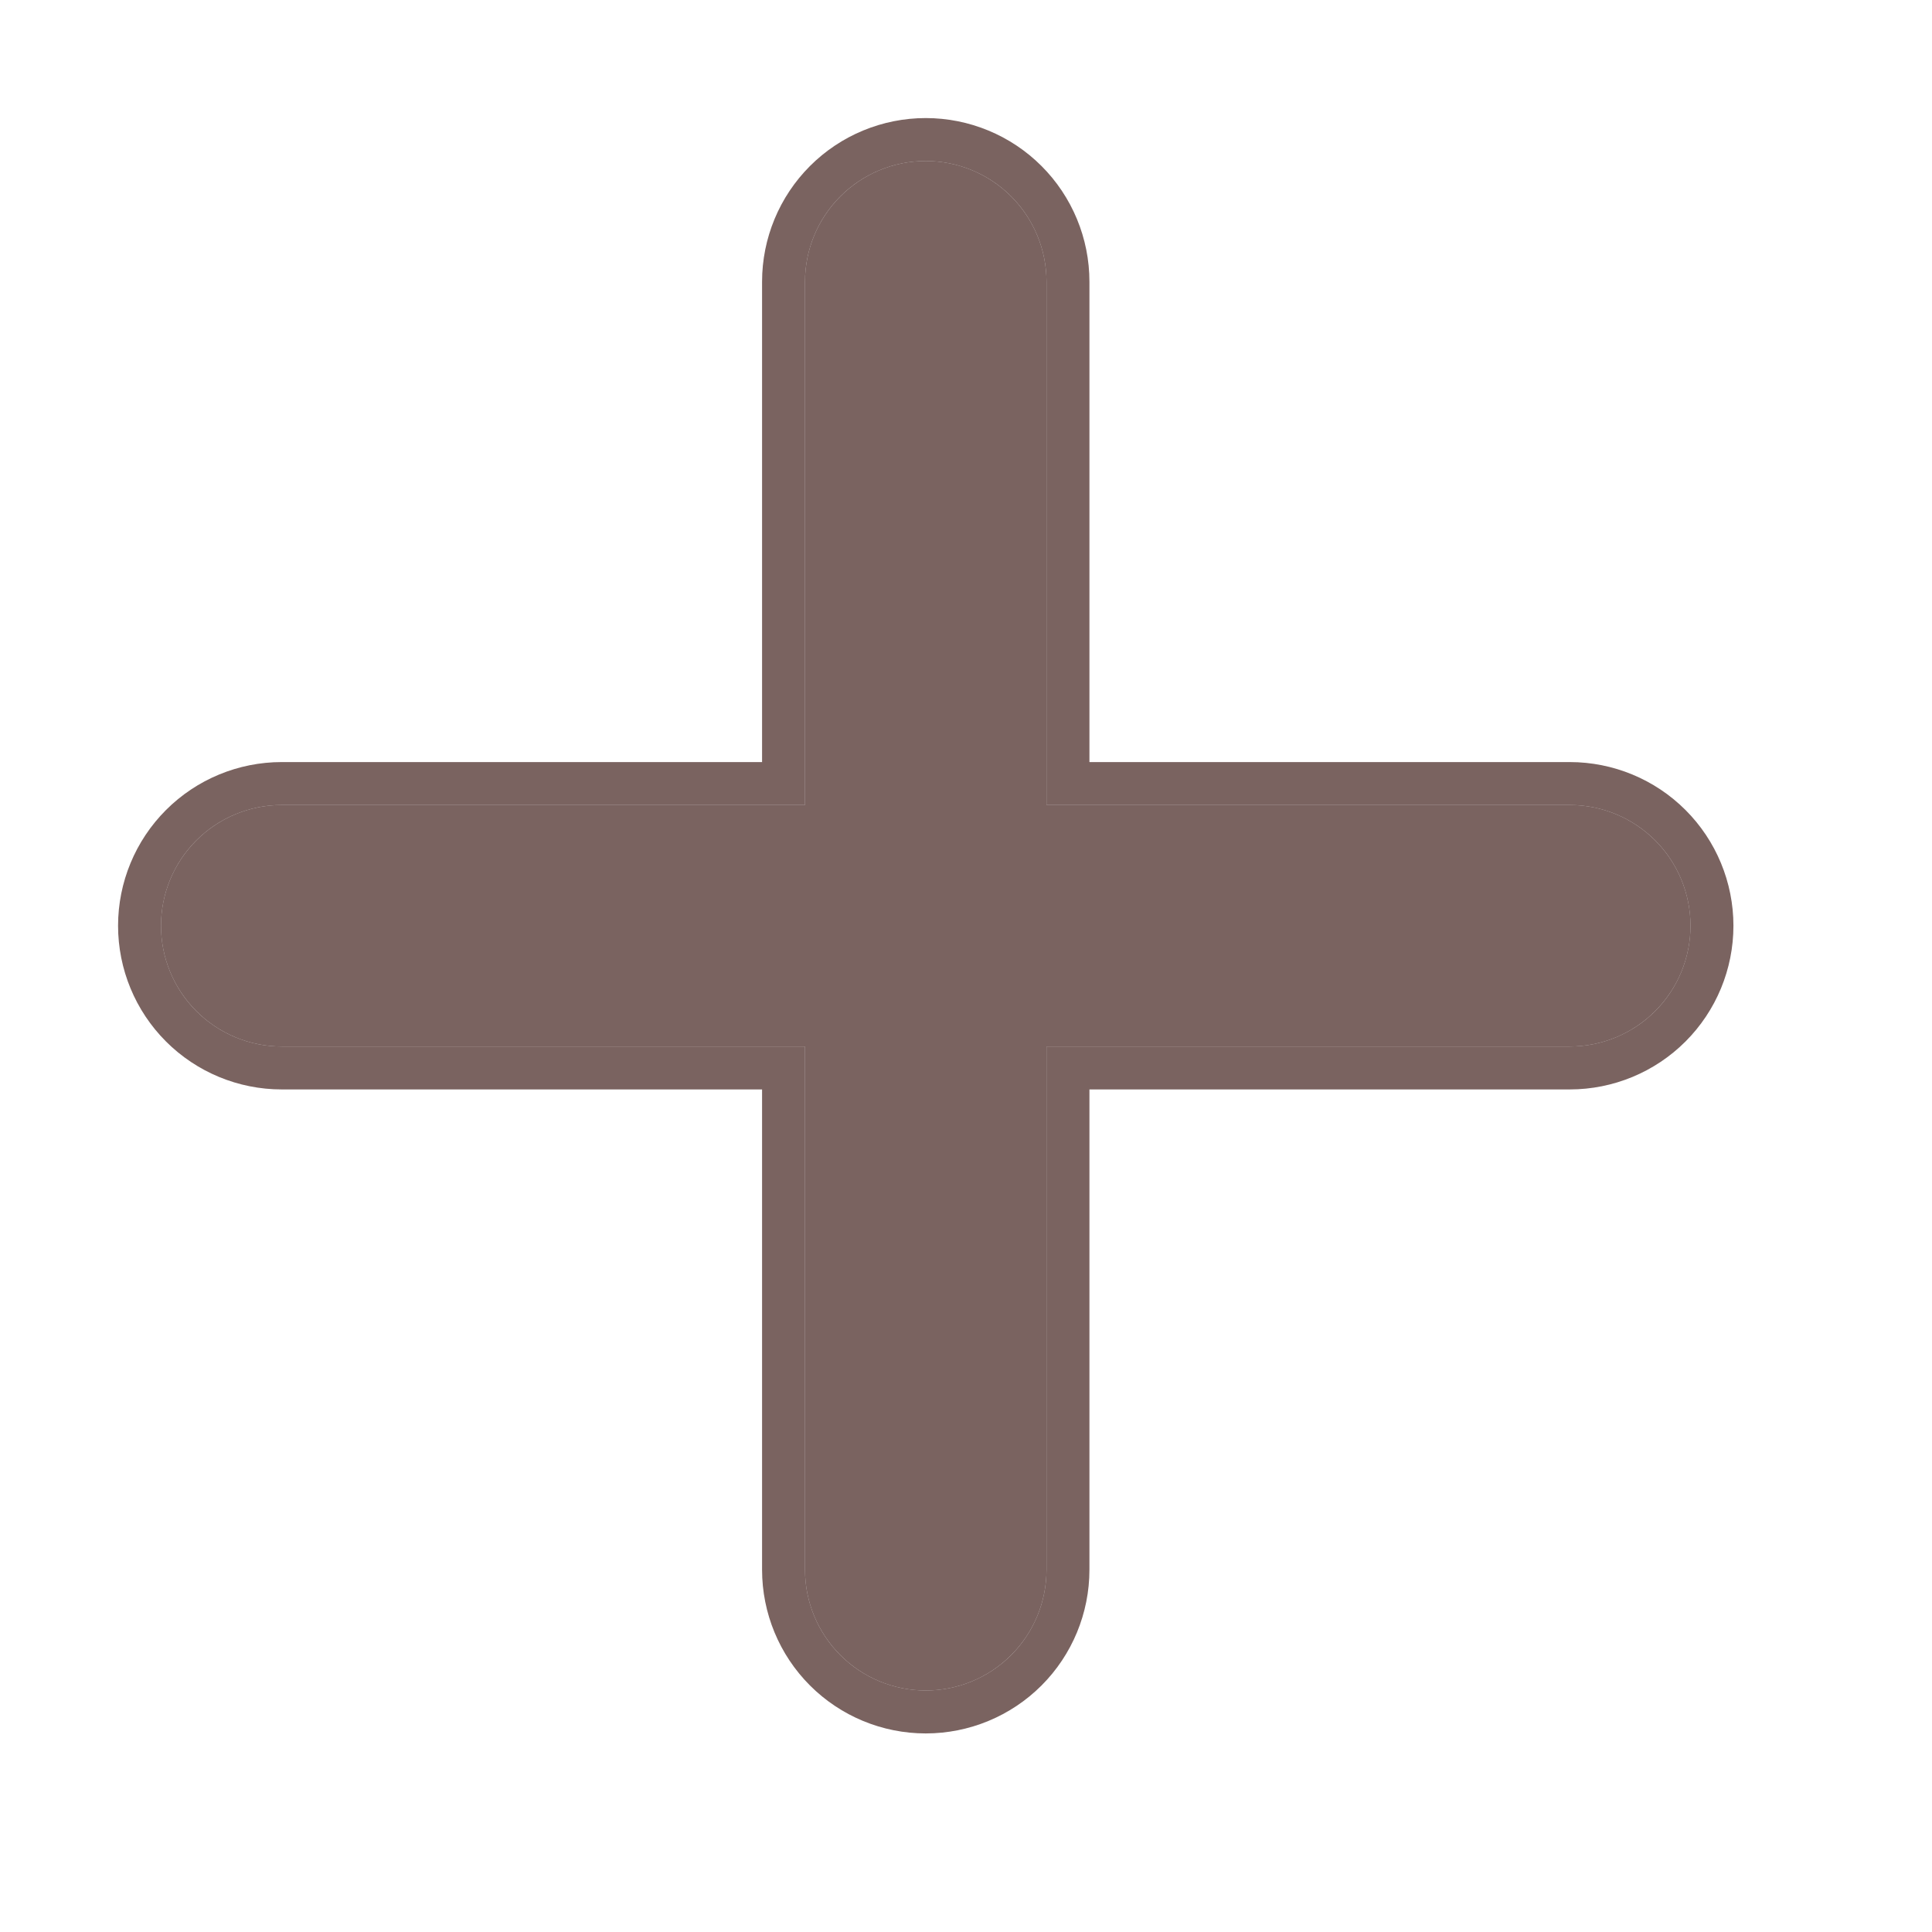
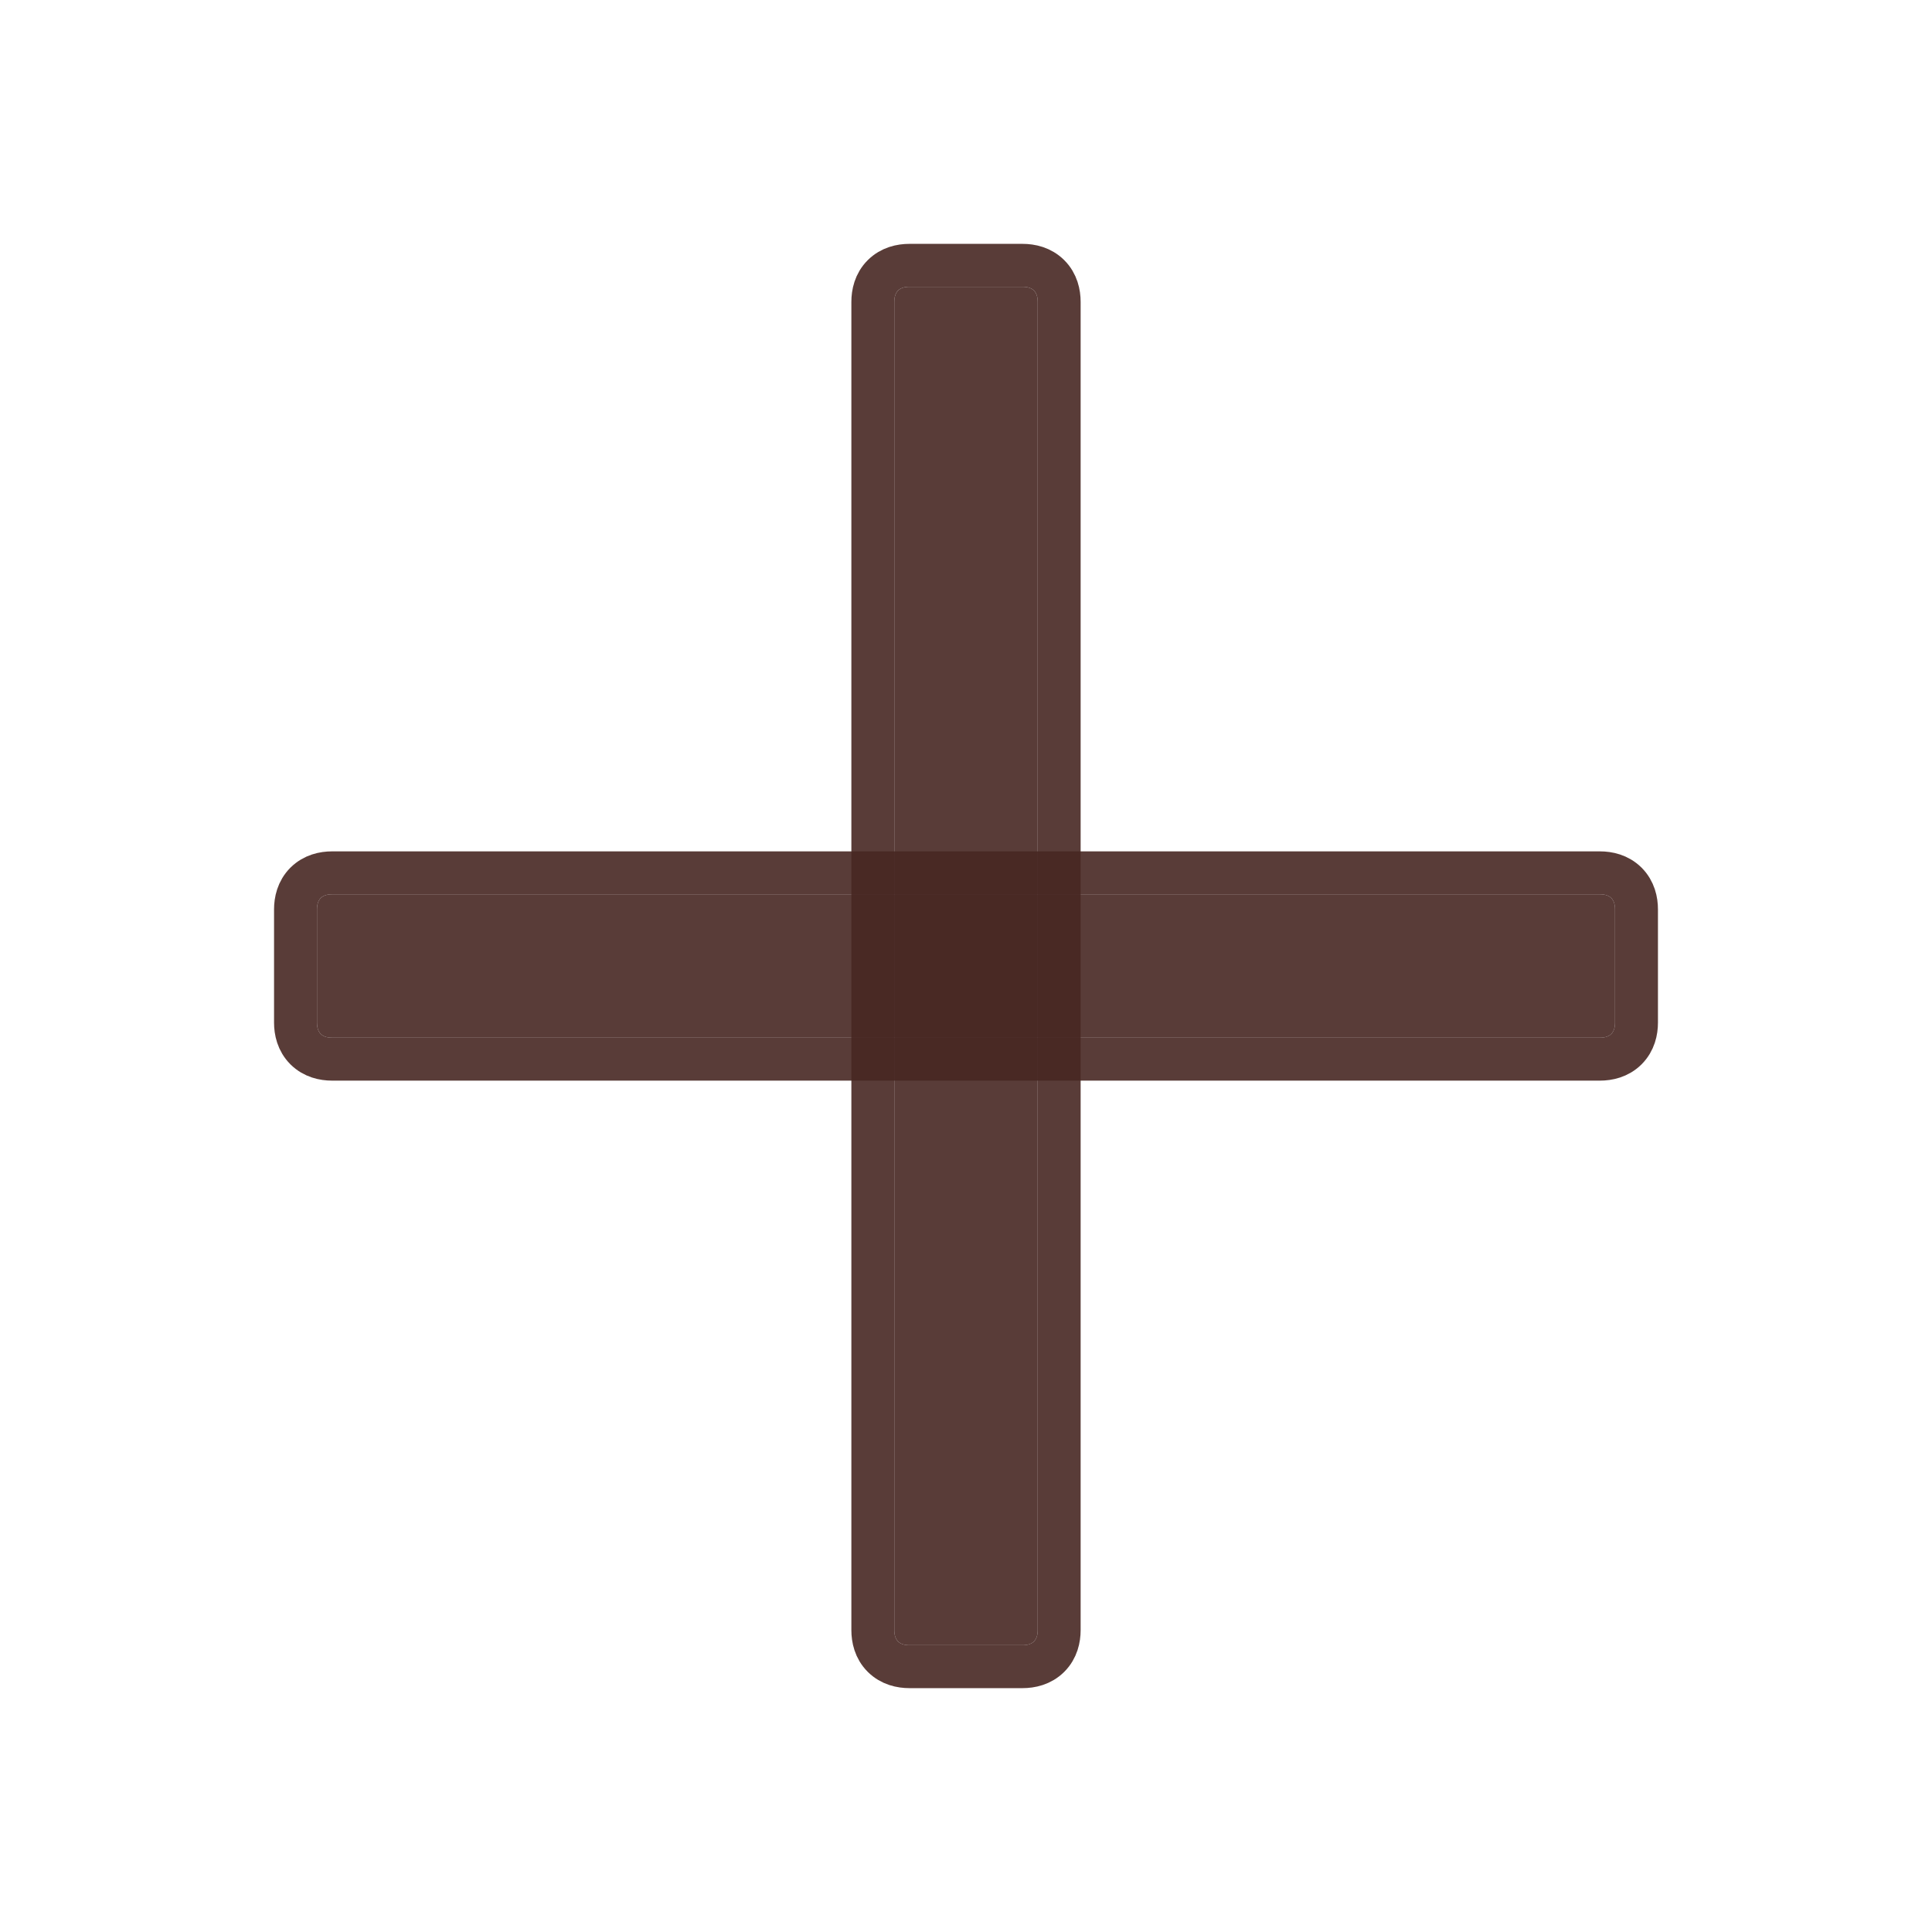
- <svg xmlns="http://www.w3.org/2000/svg" width="50" height="50" viewBox="0 0 45 45" fill="none">
-   <path d="M24.375 6.562C24.375 5.817 24.079 5.101 23.551 4.574C23.024 4.046 22.308 3.75 21.562 3.75C20.817 3.75 20.101 4.046 19.574 4.574C19.046 5.101 18.75 5.817 18.75 6.562V18.75H6.562C5.817 18.75 5.101 19.046 4.574 19.574C4.046 20.101 3.75 20.817 3.75 21.562C3.75 22.308 4.046 23.024 4.574 23.551C5.101 24.079 5.817 24.375 6.562 24.375H18.75V36.562C18.75 37.308 19.046 38.024 19.574 38.551C20.101 39.079 20.817 39.375 21.562 39.375C22.308 39.375 23.024 39.079 23.551 38.551C24.079 38.024 24.375 37.308 24.375 36.562V24.375H36.562C37.308 24.375 38.024 24.079 38.551 23.551C39.079 23.024 39.375 22.308 39.375 21.562C39.375 20.817 39.079 20.101 38.551 19.574C38.024 19.046 37.308 18.75 36.562 18.75H24.375V6.562Z" fill="#472723" fill-opacity="0.72" />
-   <path d="M24.875 6.562C24.875 5.684 24.526 4.841 23.905 4.22C23.284 3.599 22.441 3.25 21.562 3.25C20.684 3.25 19.841 3.599 19.22 4.22C18.599 4.841 18.25 5.684 18.25 6.562V18.25H6.562C5.684 18.25 4.841 18.599 4.22 19.22C3.599 19.841 3.25 20.684 3.25 21.562C3.25 22.441 3.599 23.284 4.22 23.905C4.841 24.526 5.684 24.875 6.562 24.875H18.25V36.562C18.25 37.441 18.599 38.284 19.22 38.905C19.841 39.526 20.684 39.875 21.562 39.875C22.441 39.875 23.284 39.526 23.905 38.905C24.526 38.284 24.875 37.441 24.875 36.562V24.875H36.562C37.441 24.875 38.284 24.526 38.905 23.905C39.526 23.284 39.875 22.441 39.875 21.562C39.875 20.684 39.526 19.841 38.905 19.22C38.284 18.599 37.441 18.25 36.562 18.25H24.875V6.562Z" stroke="#472723" stroke-opacity="0.72" />
+ <svg xmlns="http://www.w3.org/2000/svg" width="45" height="45" viewBox="0 0 45 45" fill="none">
+   <path d="M21.182 6.68H23.818C24.053 6.68 24.17 6.797 24.17 7.031V37.969C24.17 38.203 24.053 38.32 23.818 38.32H21.182C20.947 38.32 20.83 38.203 20.83 37.969V7.031C20.83 6.797 20.947 6.68 21.182 6.68Z" fill="#472723" fill-opacity="0.9" />
+   <path d="M23.818 6.18H21.182C20.987 6.18 20.75 6.229 20.564 6.414C20.379 6.599 20.33 6.837 20.33 7.031V37.969C20.33 38.163 20.379 38.401 20.564 38.586C20.75 38.771 20.987 38.82 21.182 38.82H23.818C24.013 38.82 24.25 38.771 24.436 38.586C24.621 38.401 24.67 38.163 24.67 37.969V7.031C24.67 6.837 24.621 6.599 24.436 6.414C24.25 6.229 24.013 6.18 23.818 6.18Z" stroke="#472723" stroke-opacity="0.9" />
+   <path d="M7.734 20.83H37.266C37.5 20.83 37.617 20.947 37.617 21.182V23.818C37.617 24.053 37.5 24.17 37.266 24.17H7.734C7.5 24.17 7.383 24.053 7.383 23.818V21.182C7.383 20.947 7.5 20.83 7.734 20.83Z" fill="#472723" fill-opacity="0.9" />
+   <path d="M37.266 20.33H7.734C7.54 20.33 7.303 20.379 7.117 20.564C6.932 20.75 6.883 20.987 6.883 21.182V23.818C6.883 24.013 6.932 24.25 7.117 24.436C7.303 24.621 7.54 24.67 7.734 24.67H37.266C37.46 24.67 37.697 24.621 37.883 24.436C38.068 24.25 38.117 24.013 38.117 23.818V21.182C38.117 20.987 38.068 20.75 37.883 20.564C37.697 20.379 37.46 20.33 37.266 20.33Z" stroke="#472723" stroke-opacity="0.9" stroke-miterlimit="11.474" />
</svg>
